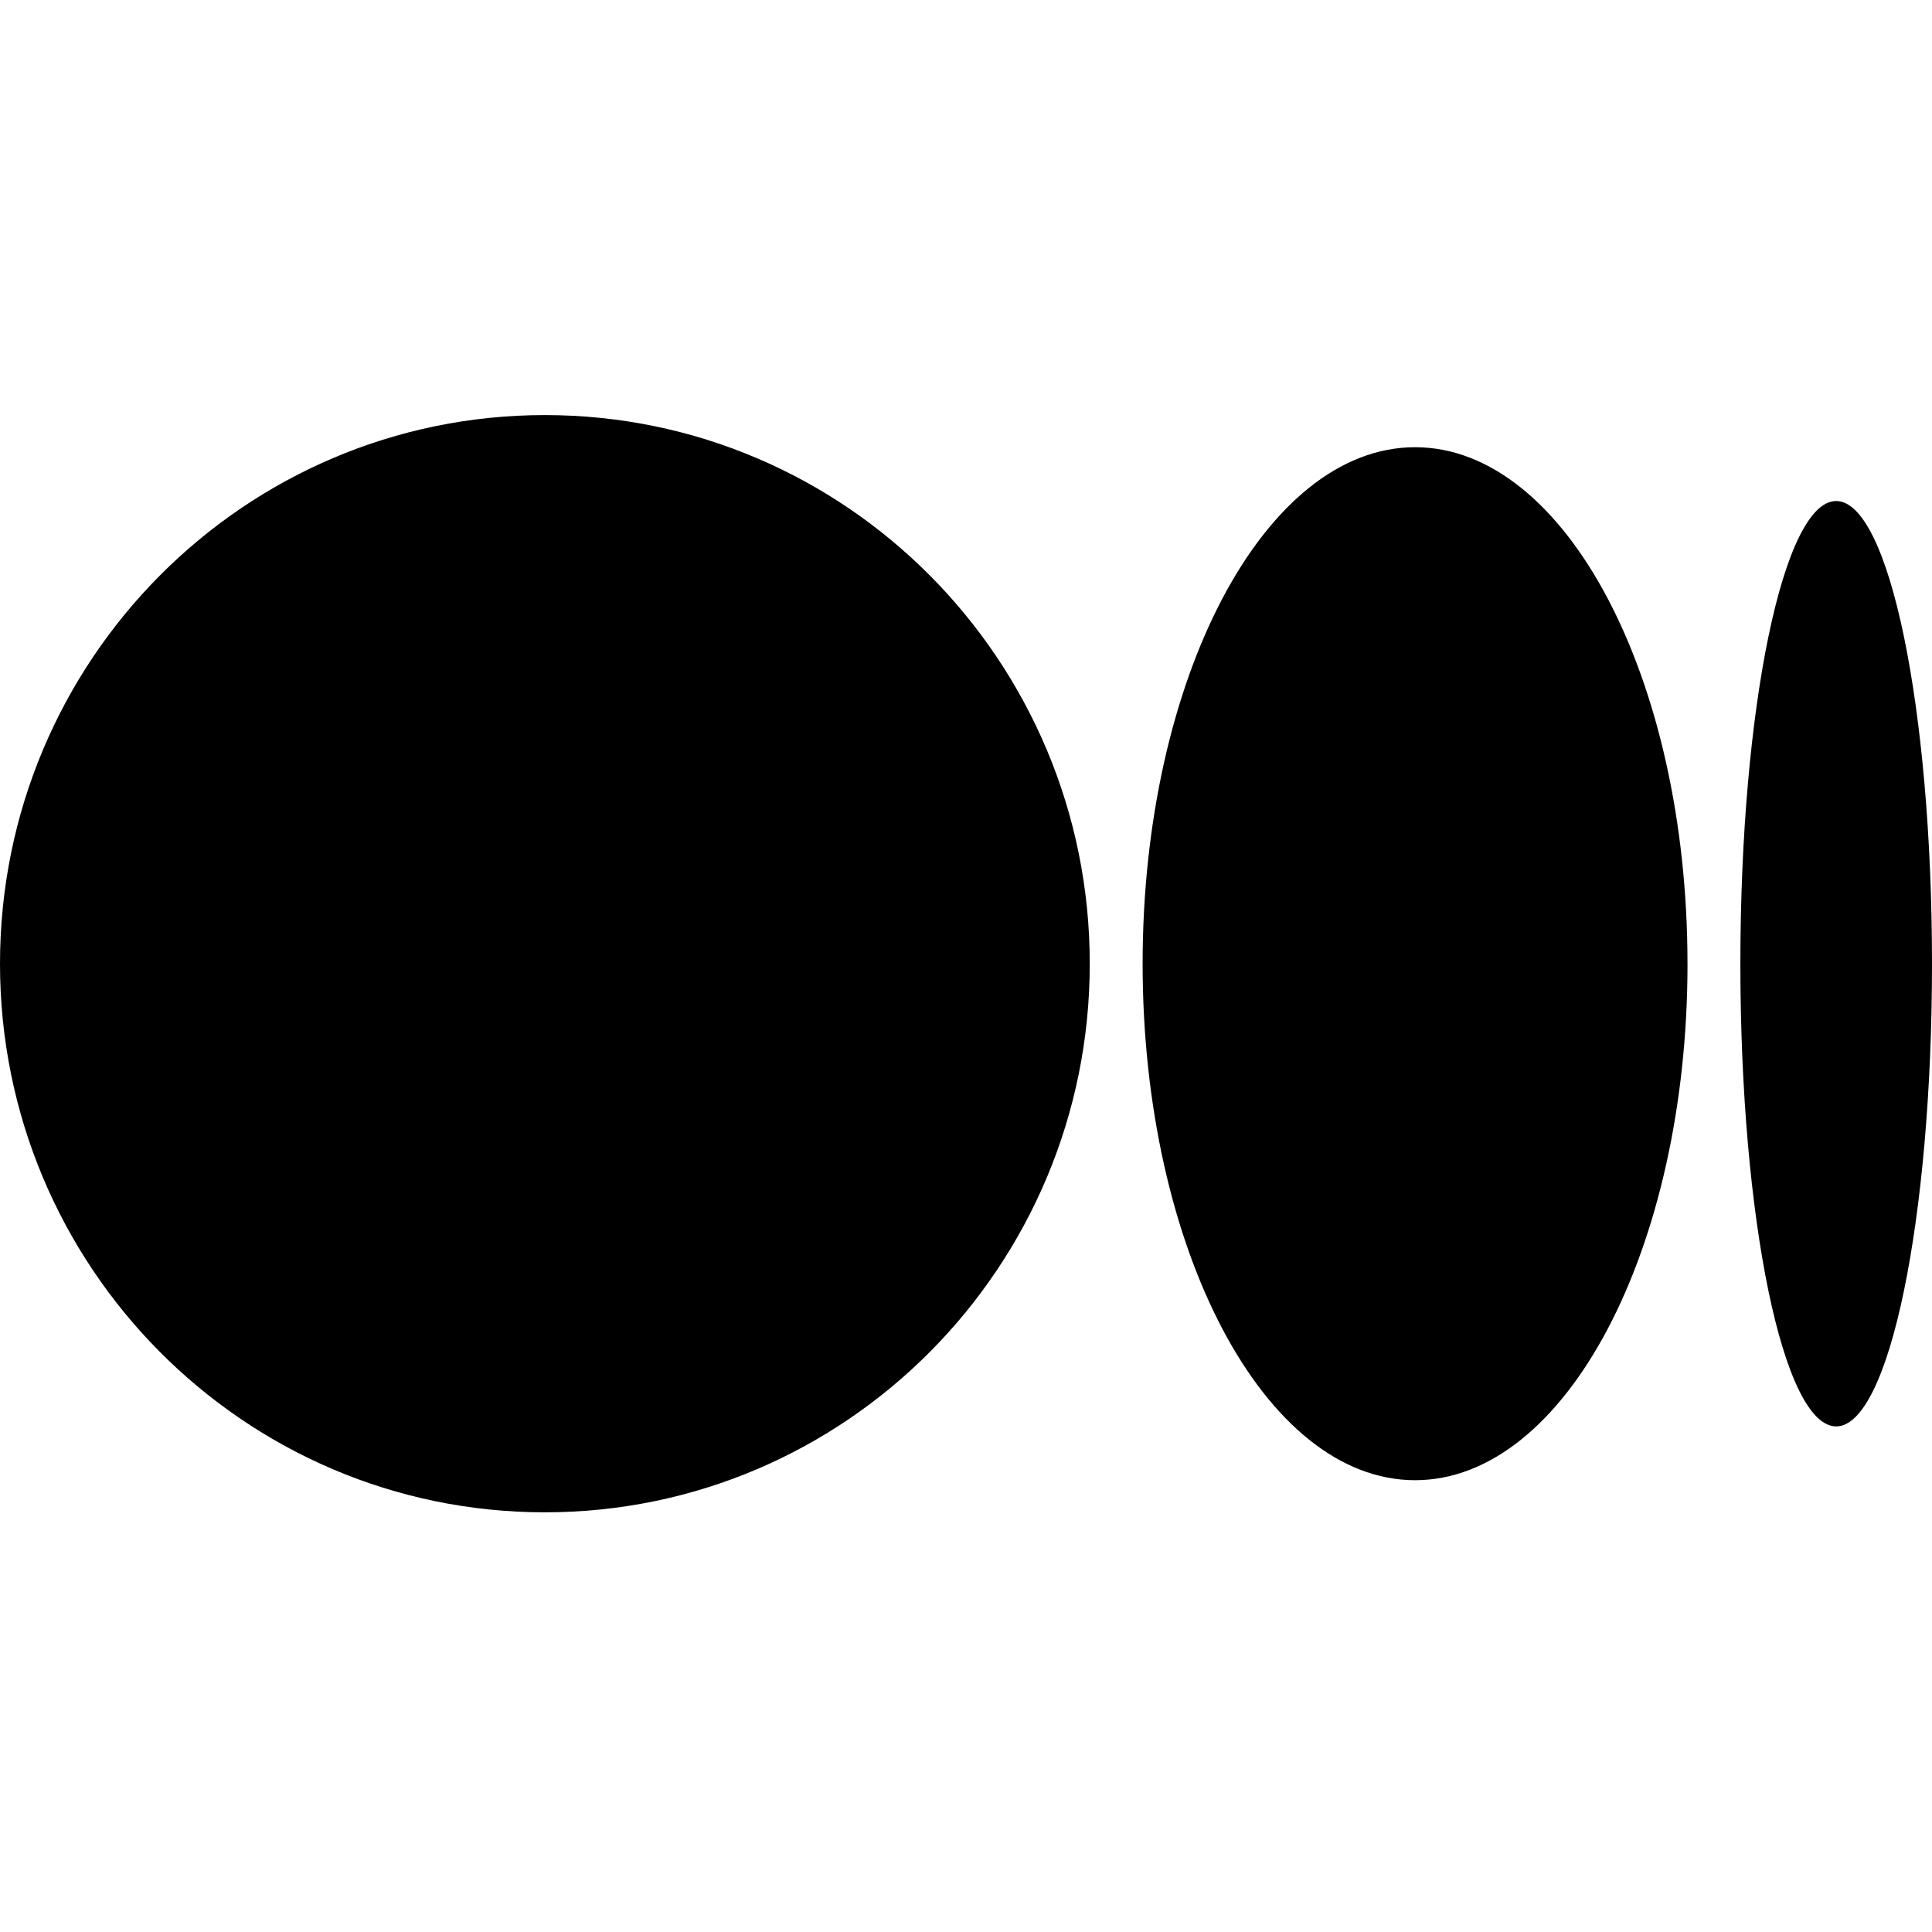
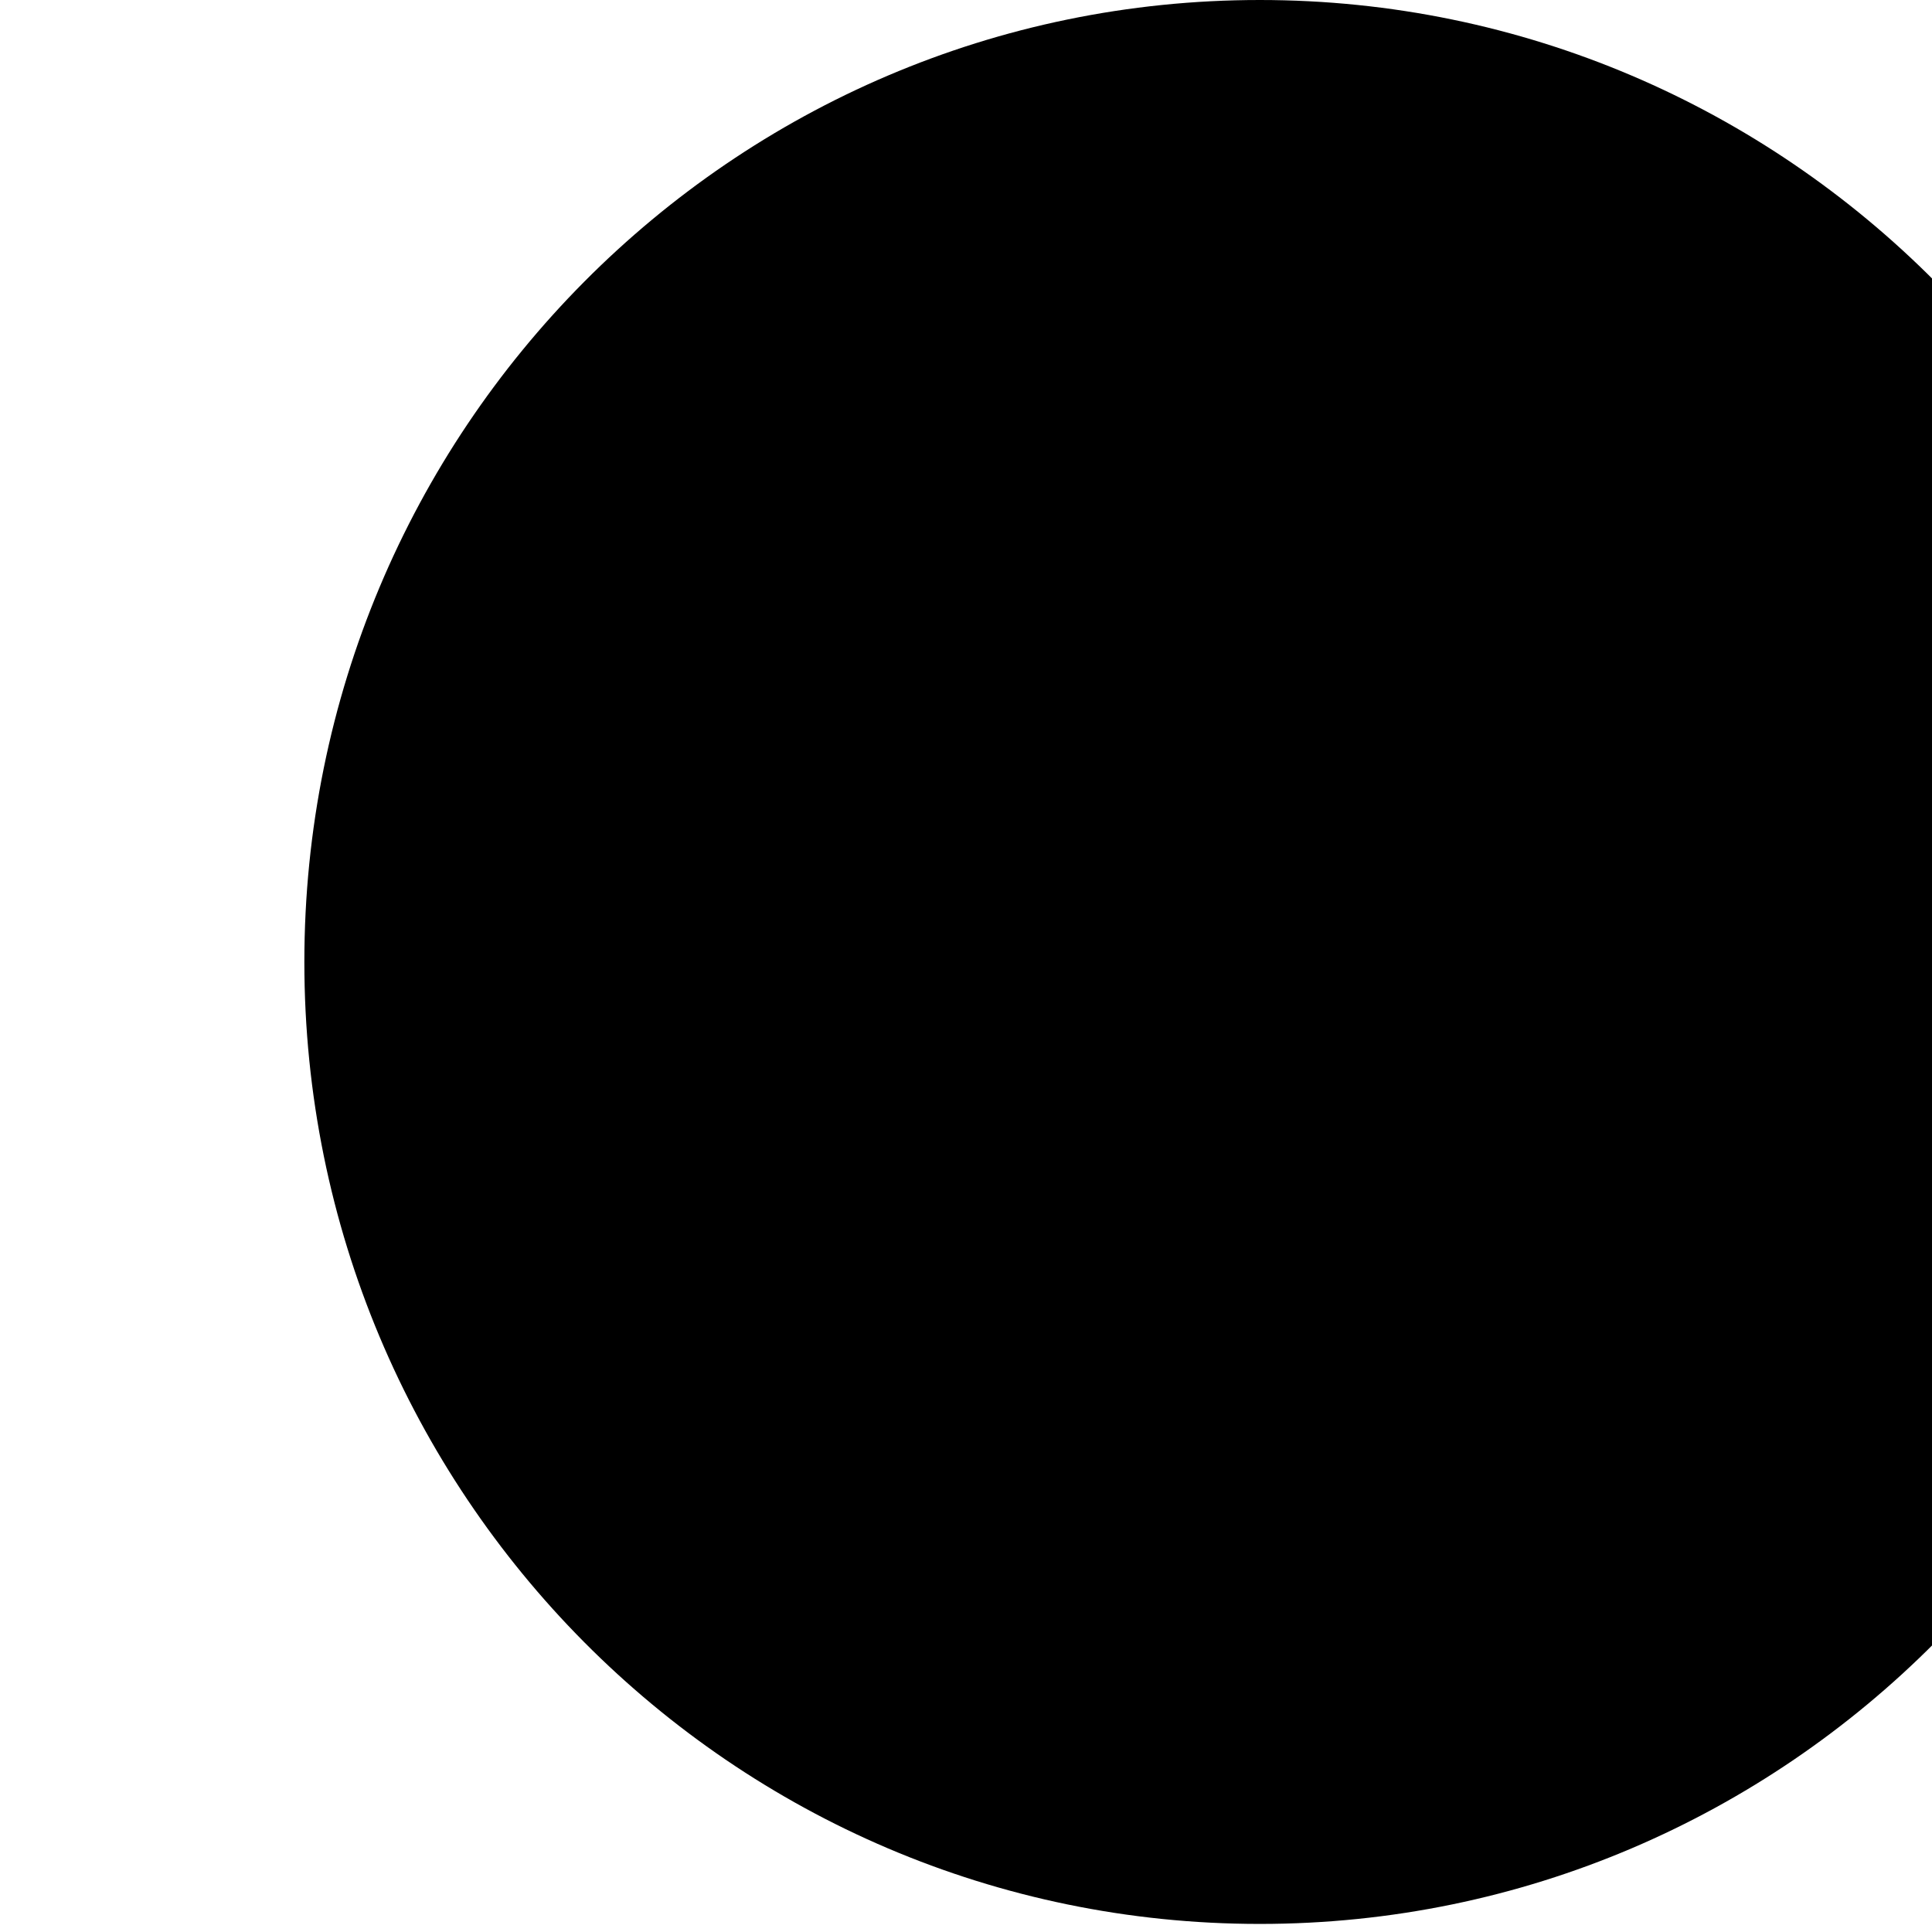
- <svg xmlns="http://www.w3.org/2000/svg" width="10px" height="10px" viewBox="0 0 256 146" version="1.1" preserveAspectRatio="xMidYMid">
+ <svg xmlns="http://www.w3.org/2000/svg" width="10px" height="10px" viewBox="0 0 100 146" version="1.1" preserveAspectRatio="xMidYMid">
  <g>
    <path d="M72.201,1.42108547e-14 C112.077,1.42108547e-14 144.399,32.549 144.399,72.696 C144.399,112.844 112.074,145.39 72.201,145.39 C32.328,145.39 0,112.844 0,72.696 C0,32.549 32.325,1.42108547e-14 72.201,1.42108547e-14 Z M187.501,4.258 C207.438,4.258 223.601,34.896 223.601,72.696 L223.604,72.696 C223.604,110.487 207.441,141.134 187.503,141.134 C167.565,141.134 151.403,110.487 151.403,72.696 C151.403,34.906 167.563,4.258 187.501,4.258 Z M243.303,11.387 C250.314,11.387 256,38.836 256,72.696 C256,106.547 250.316,134.006 243.303,134.006 C236.29,134.006 230.609,106.555 230.609,72.696 C230.609,38.838 236.293,11.387 243.303,11.387 Z" fill="#000000">
        </path>
  </g>
</svg>
